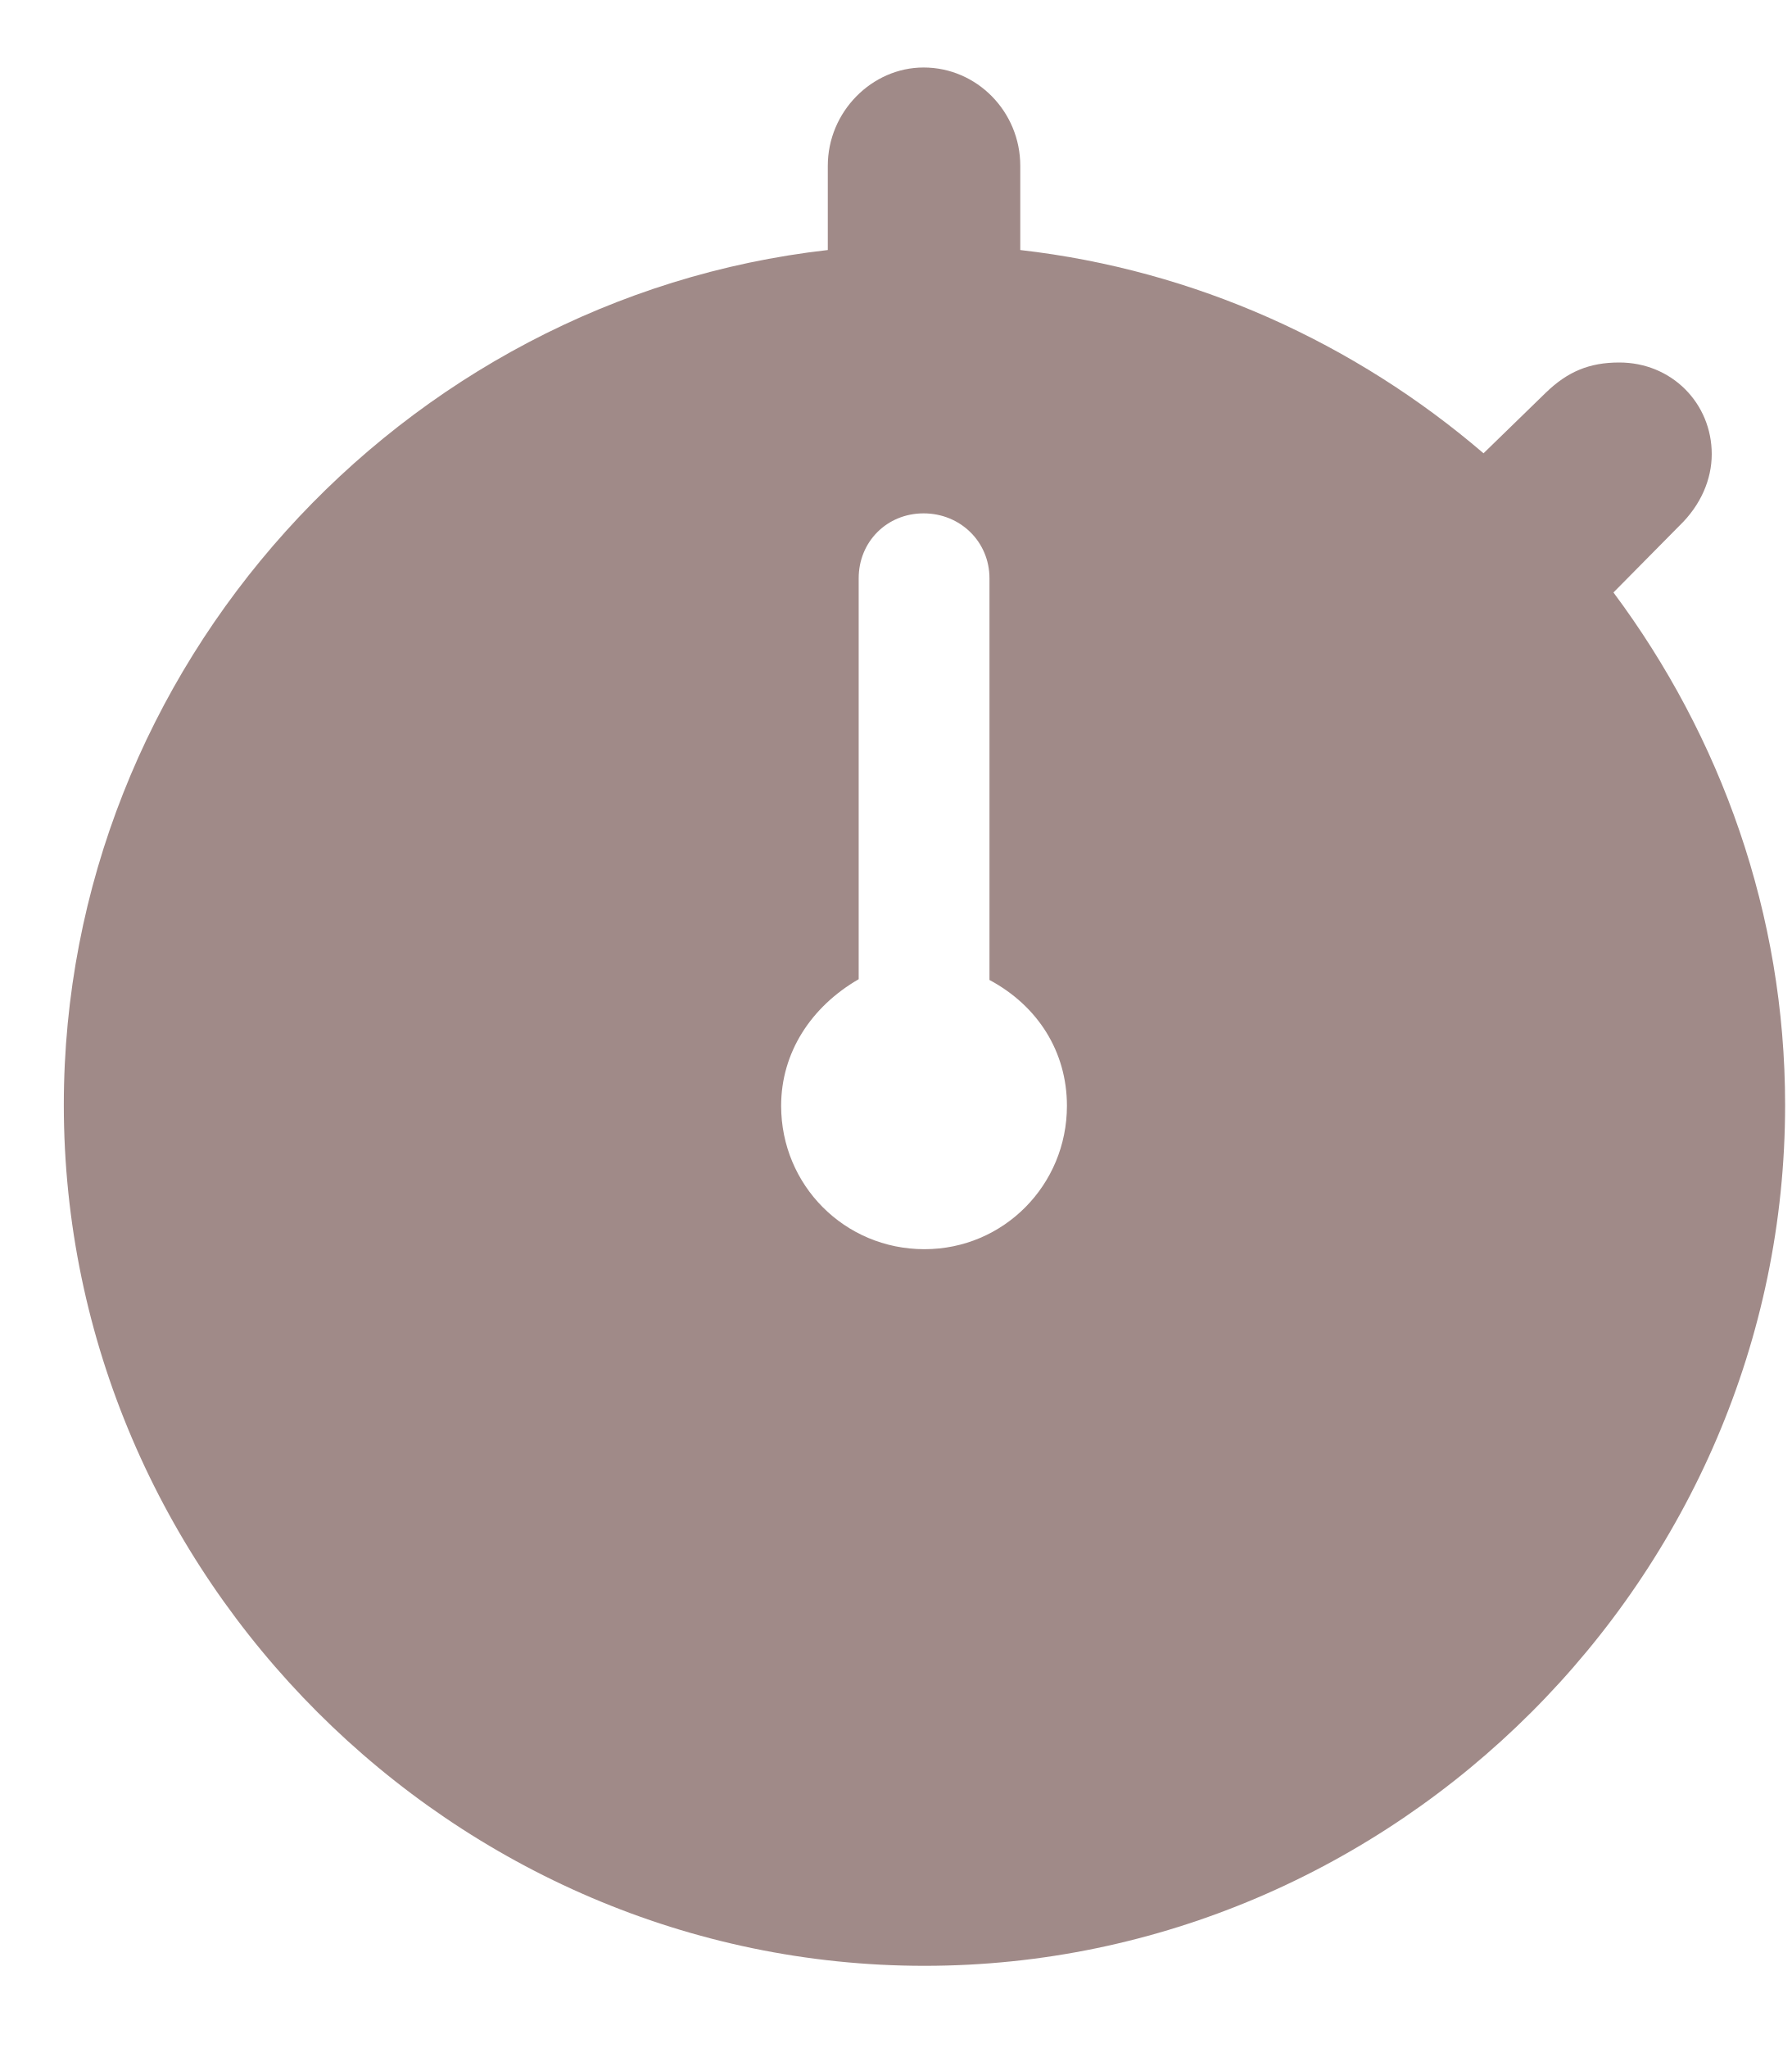
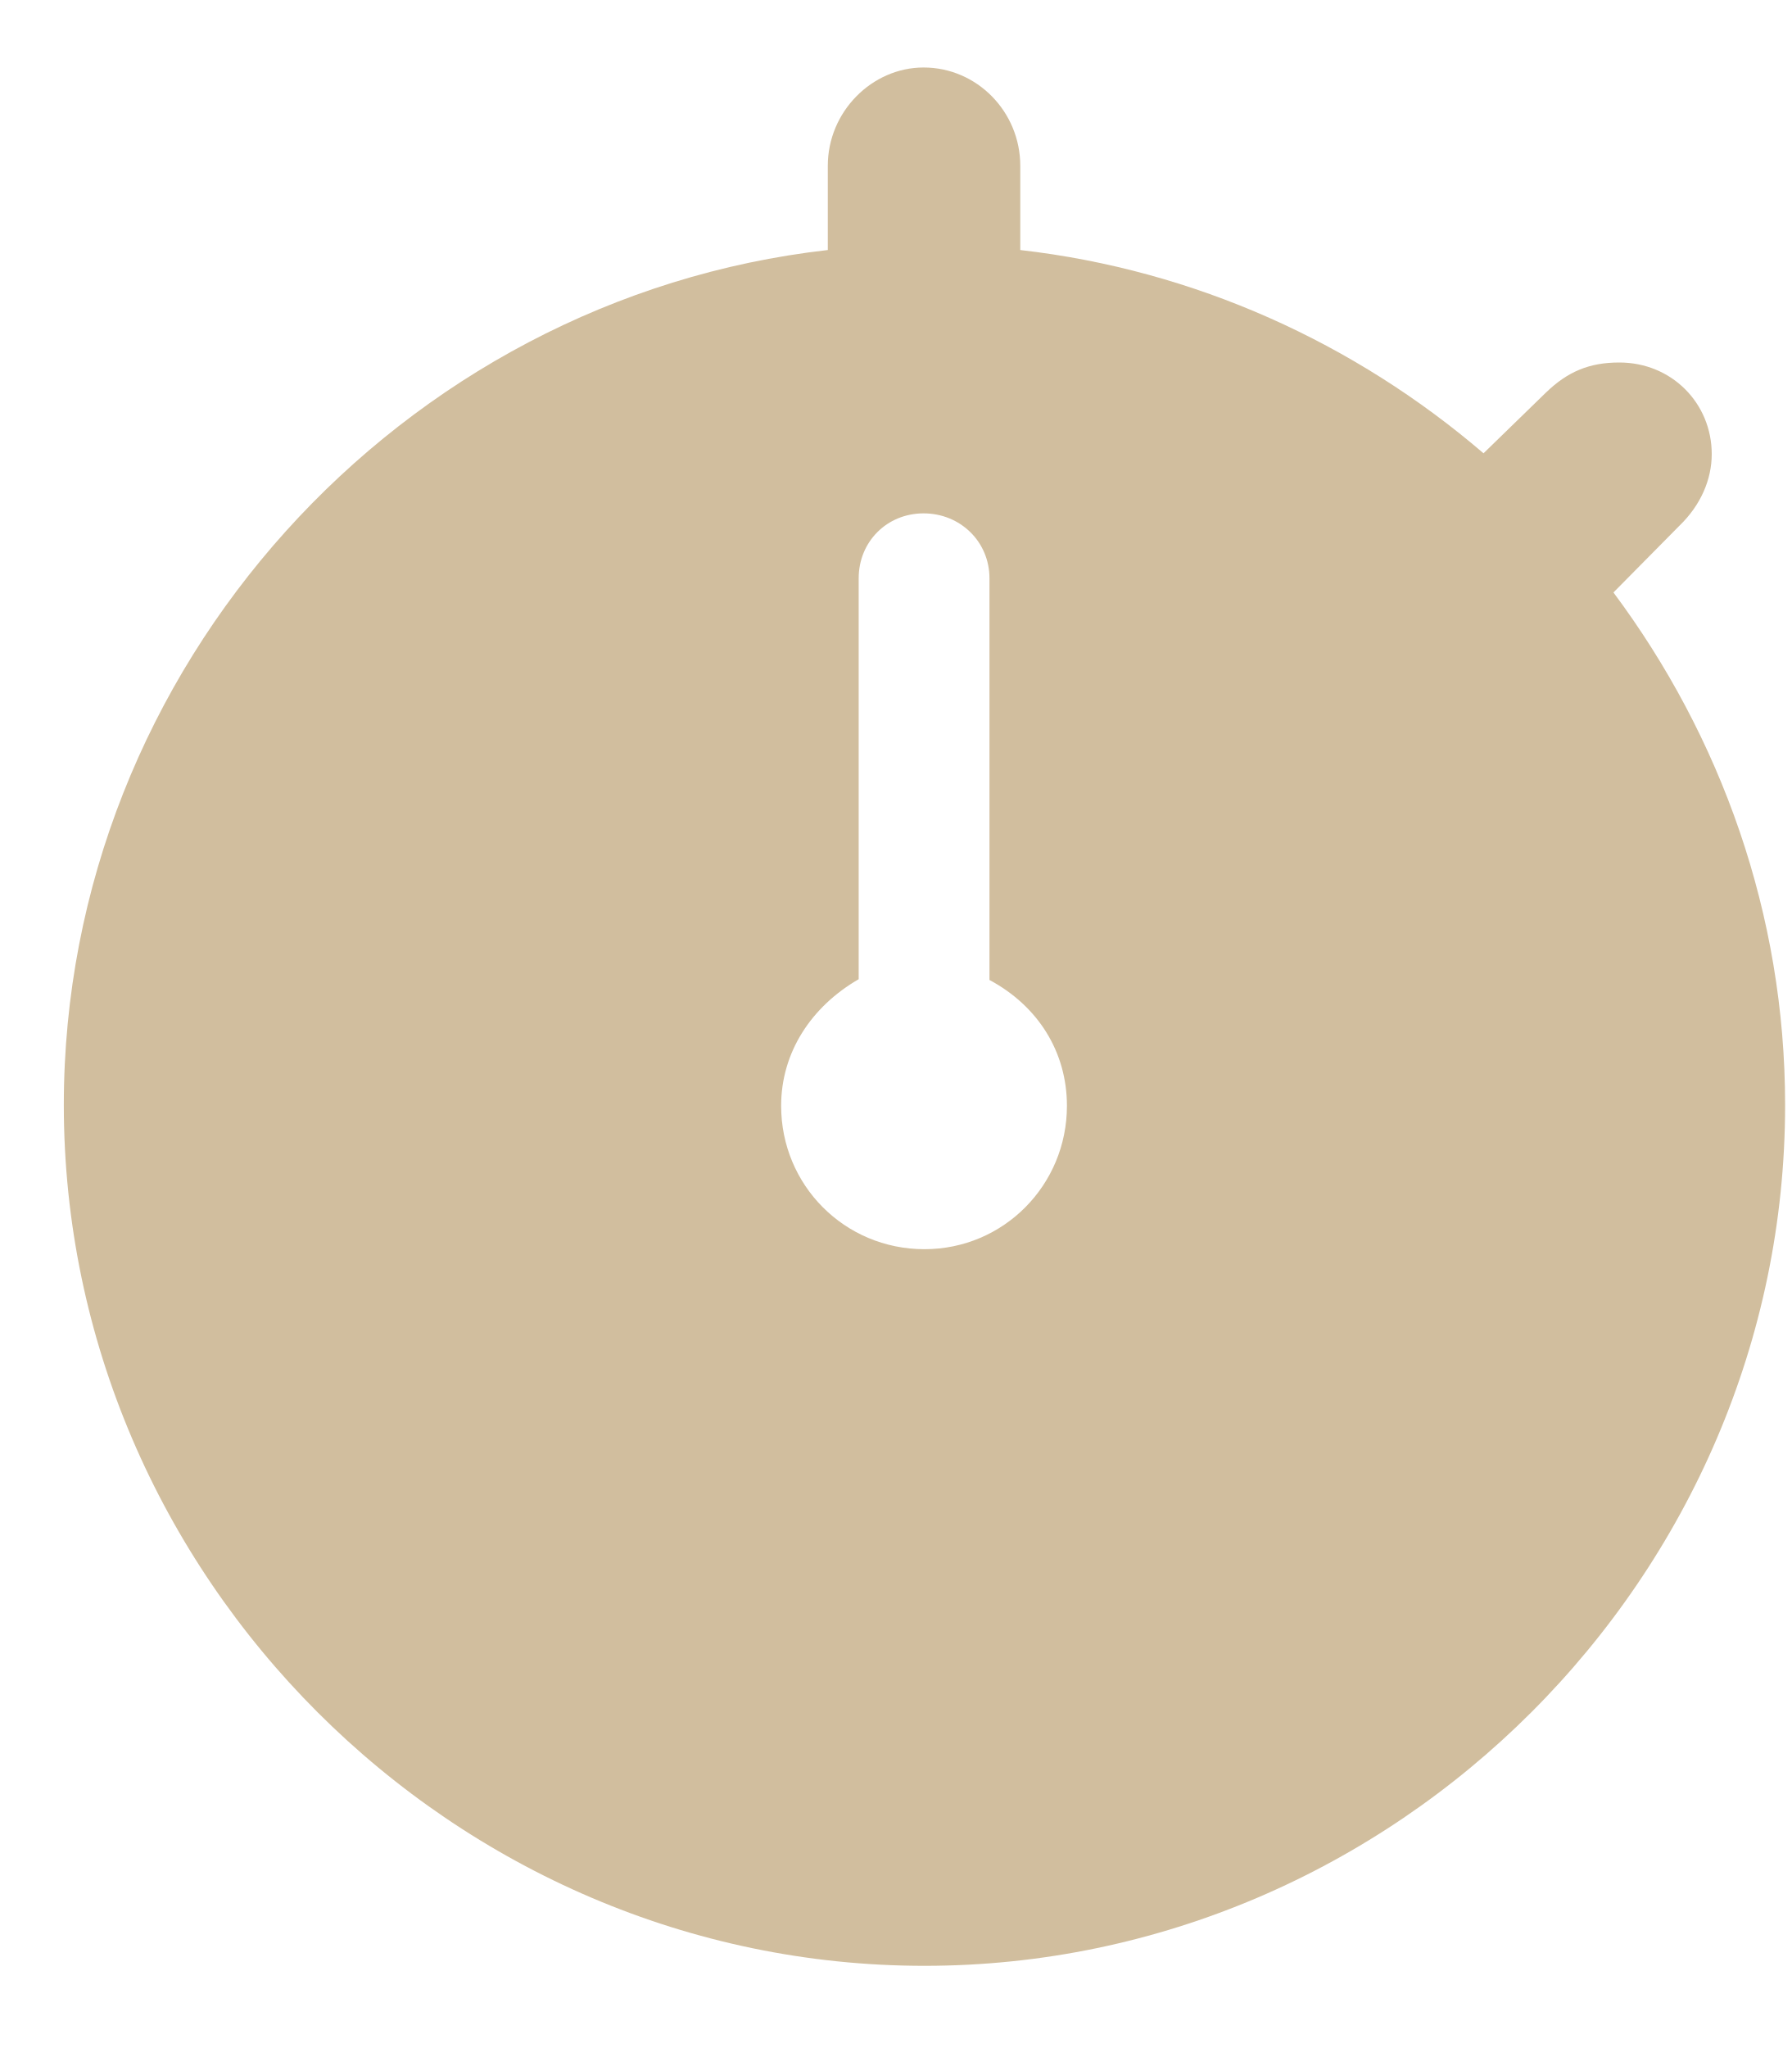
<svg xmlns="http://www.w3.org/2000/svg" width="21" height="24" viewBox="0 0 21 24" fill="none">
-   <path d="M10.836 23.037C16.354 23.037 20.924 18.477 20.924 12.949C20.924 10.713 20.172 8.633 18.912 6.943L19.684 6.162C19.938 5.918 20.064 5.615 20.064 5.322C20.064 4.727 19.596 4.248 18.98 4.248C18.629 4.248 18.375 4.355 18.121 4.6L17.389 5.312C15.885 4.023 14.01 3.164 11.959 2.93V1.943C11.959 1.309 11.451 0.791 10.826 0.791C10.221 0.791 9.703 1.309 9.703 1.943V2.93C4.703 3.496 0.748 7.812 0.748 12.949C0.748 18.477 5.318 23.037 10.836 23.037ZM10.836 14.639C9.898 14.639 9.156 13.887 9.156 12.959C9.156 12.334 9.508 11.797 10.065 11.475V6.777C10.065 6.348 10.396 6.016 10.826 6.016C11.256 6.016 11.598 6.348 11.598 6.777V11.484C12.164 11.787 12.506 12.324 12.506 12.959C12.506 13.887 11.764 14.639 10.836 14.639Z" fill="#A08A88" />
+   <path d="M10.836 23.037C16.354 23.037 20.924 18.477 20.924 12.949C20.924 10.713 20.172 8.633 18.912 6.943L19.684 6.162C19.938 5.918 20.064 5.615 20.064 5.322C20.064 4.727 19.596 4.248 18.98 4.248C18.629 4.248 18.375 4.355 18.121 4.6L17.389 5.312C15.885 4.023 14.01 3.164 11.959 2.93V1.943C11.959 1.309 11.451 0.791 10.826 0.791C10.221 0.791 9.703 1.309 9.703 1.943V2.93C4.703 3.496 0.748 7.812 0.748 12.949C0.748 18.477 5.318 23.037 10.836 23.037ZM10.836 14.639C9.898 14.639 9.156 13.887 9.156 12.959C9.156 12.334 9.508 11.797 10.065 11.475V6.777C10.065 6.348 10.396 6.016 10.826 6.016C11.256 6.016 11.598 6.348 11.598 6.777V11.484C12.164 11.787 12.506 12.324 12.506 12.959C12.506 13.887 11.764 14.639 10.836 14.639Z" fill="#D1BE9E" />
</svg>
